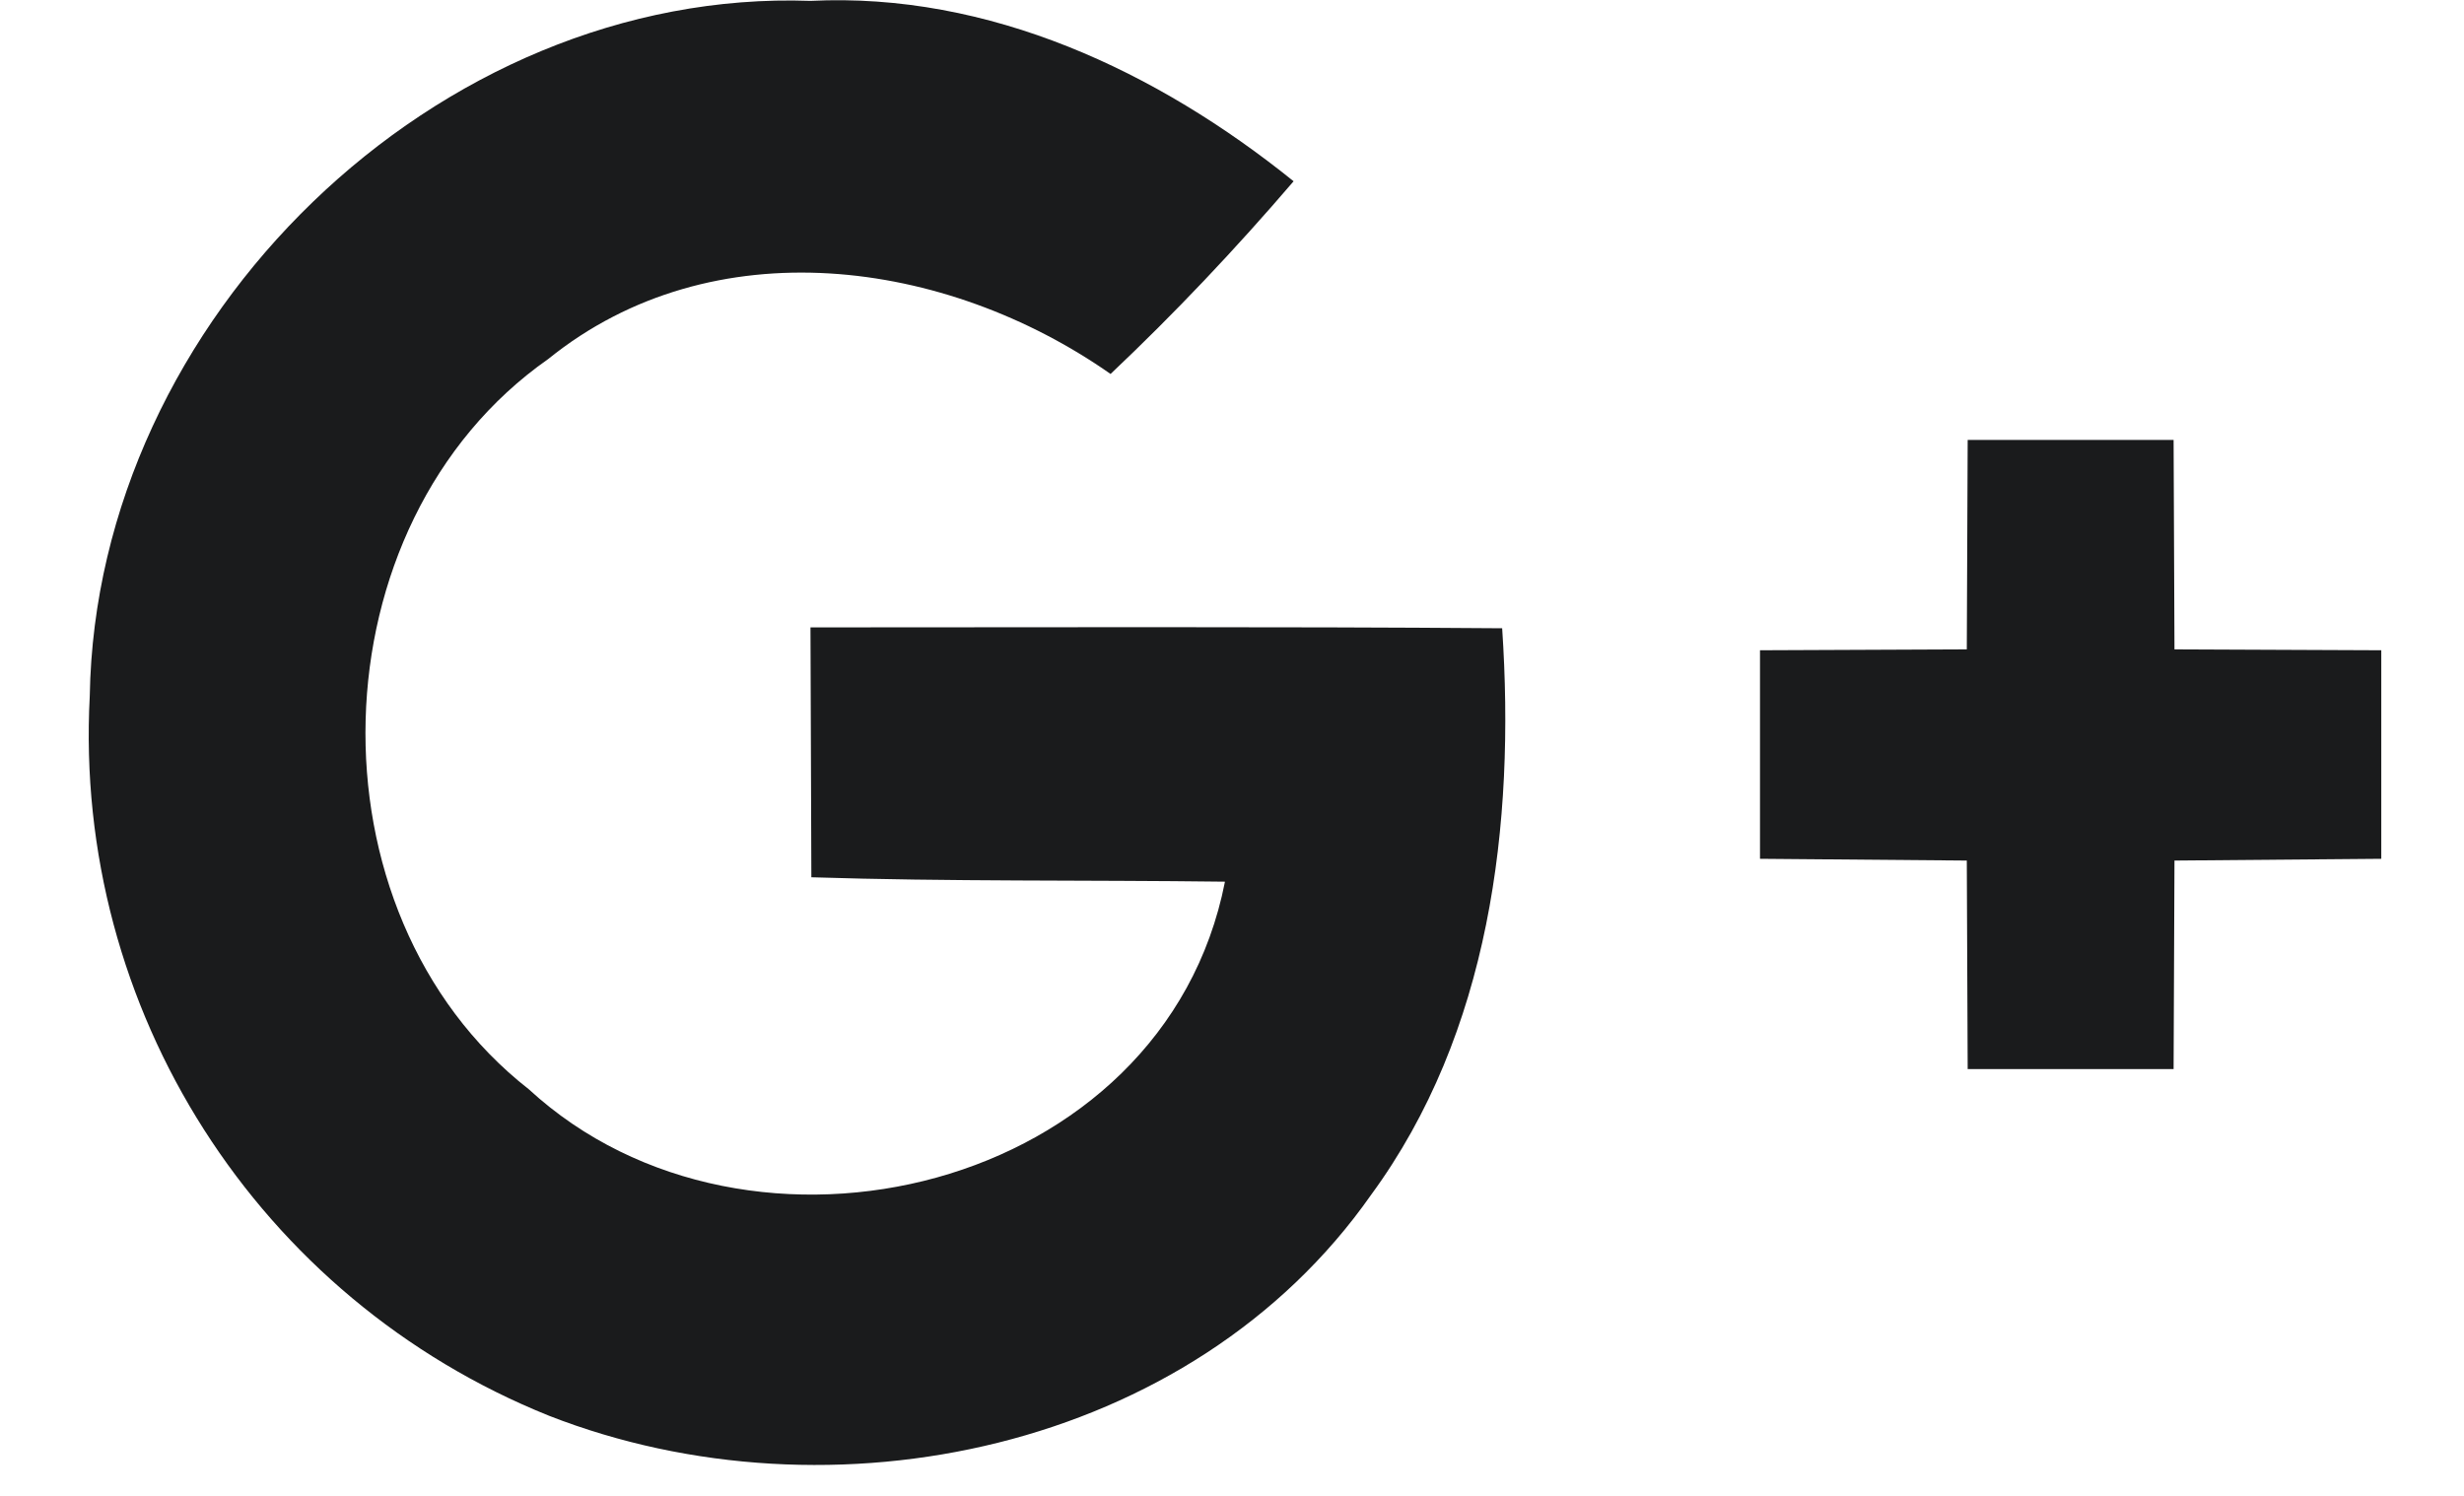
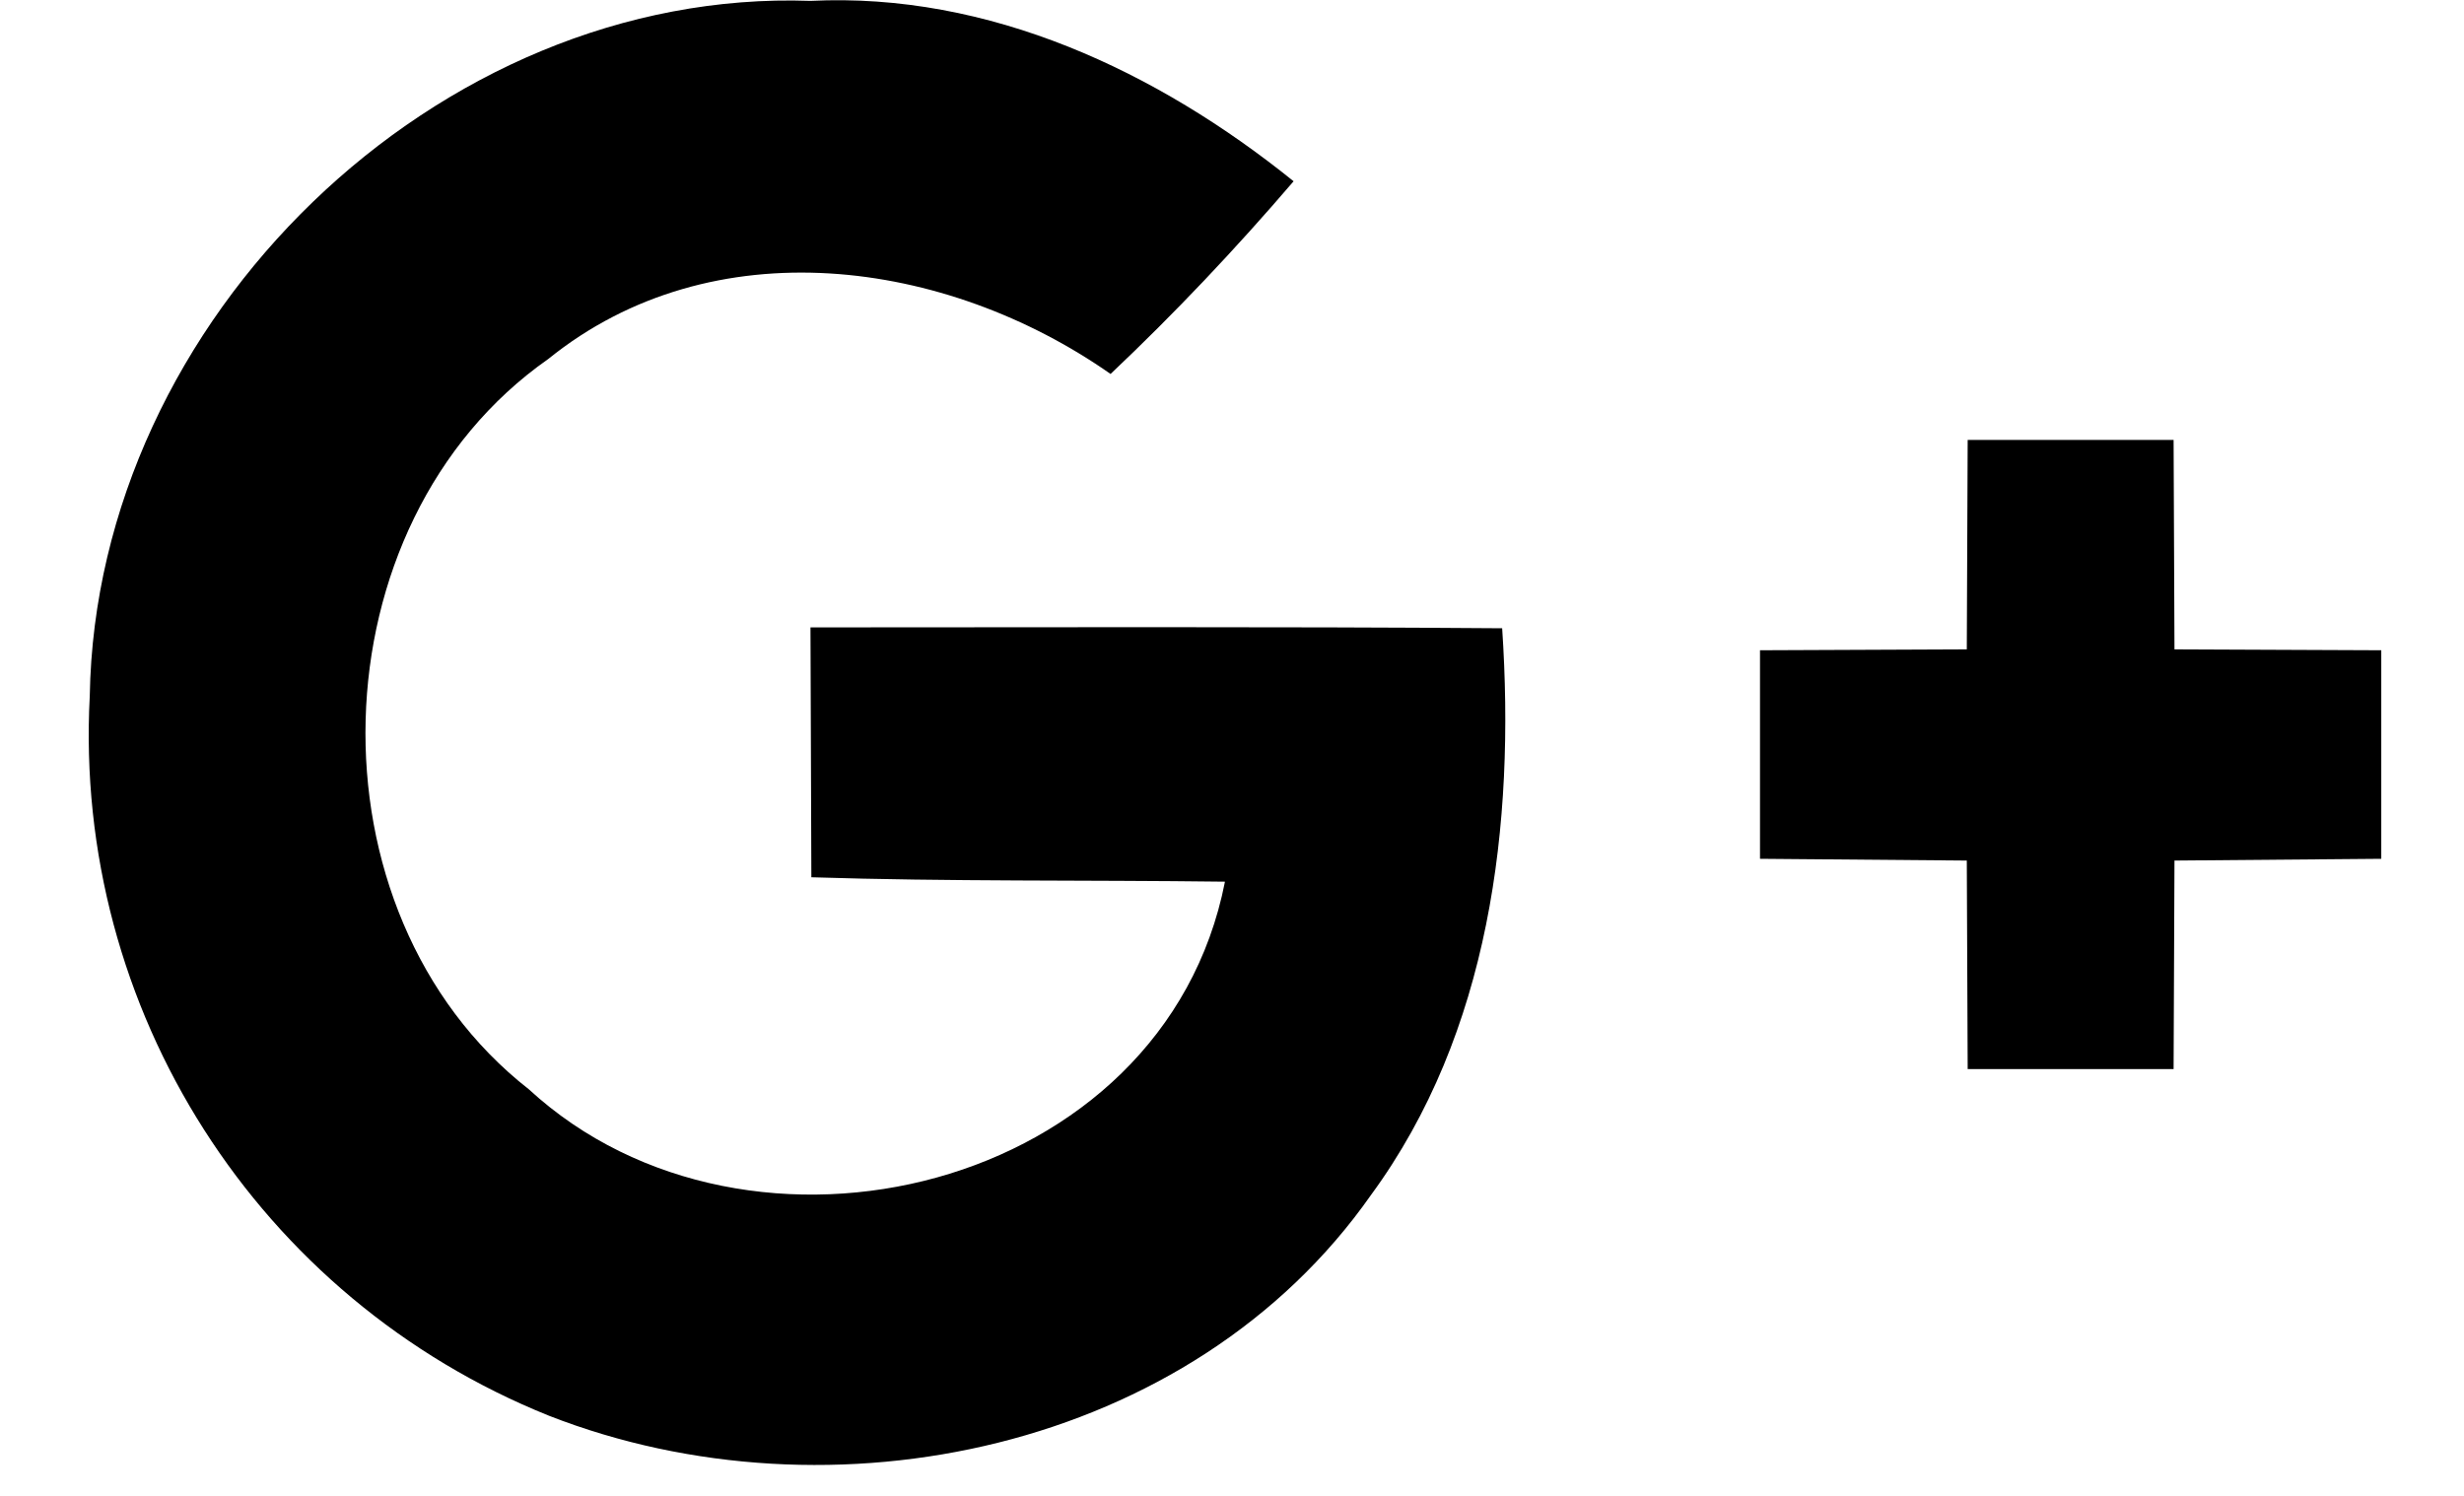
<svg xmlns="http://www.w3.org/2000/svg" width="28" height="17" viewBox="0 0 28 17">
-   <path fill="#1a1b1c" d="M1.02 7.91C1.09 3.62 4.98-.14 9.21.01c2.03-.1 3.94.8 5.49 2.05-.66.77-1.35 1.5-2.08 2.19-1.87-1.31-4.52-1.68-6.39-.17-2.67 1.87-2.79 6.29-.22 8.3 2.5 2.3 7.22 1.16 7.91-2.36-1.57-.02-3.14 0-4.7-.05l-.01-2.84c2.62 0 5.24-.01 7.86.01.15 2.23-.14 4.6-1.49 6.44-2.04 2.91-6.14 3.76-9.34 2.51a8.34 8.34 0 0 1-5.22-8.18M22.36 5h2.34l.01 2.38 2.35.01v2.37l-2.35.02-.01 2.37h-2.34l-.01-2.37L20 9.76V7.39l2.35-.01.01-2.38" />
+   <path d="M1.02 7.91C1.09 3.62 4.98-.14 9.21.01c2.03-.1 3.94.8 5.49 2.05-.66.77-1.35 1.5-2.08 2.19-1.87-1.31-4.52-1.68-6.39-.17-2.67 1.87-2.79 6.29-.22 8.3 2.5 2.3 7.22 1.16 7.91-2.36-1.57-.02-3.14 0-4.7-.05l-.01-2.84c2.62 0 5.24-.01 7.86.01.15 2.23-.14 4.6-1.49 6.44-2.04 2.91-6.14 3.76-9.34 2.51a8.34 8.34 0 0 1-5.22-8.18M22.36 5h2.34l.01 2.38 2.35.01v2.37l-2.35.02-.01 2.37h-2.34l-.01-2.37L20 9.76V7.39l2.35-.01.01-2.38" />
</svg>
